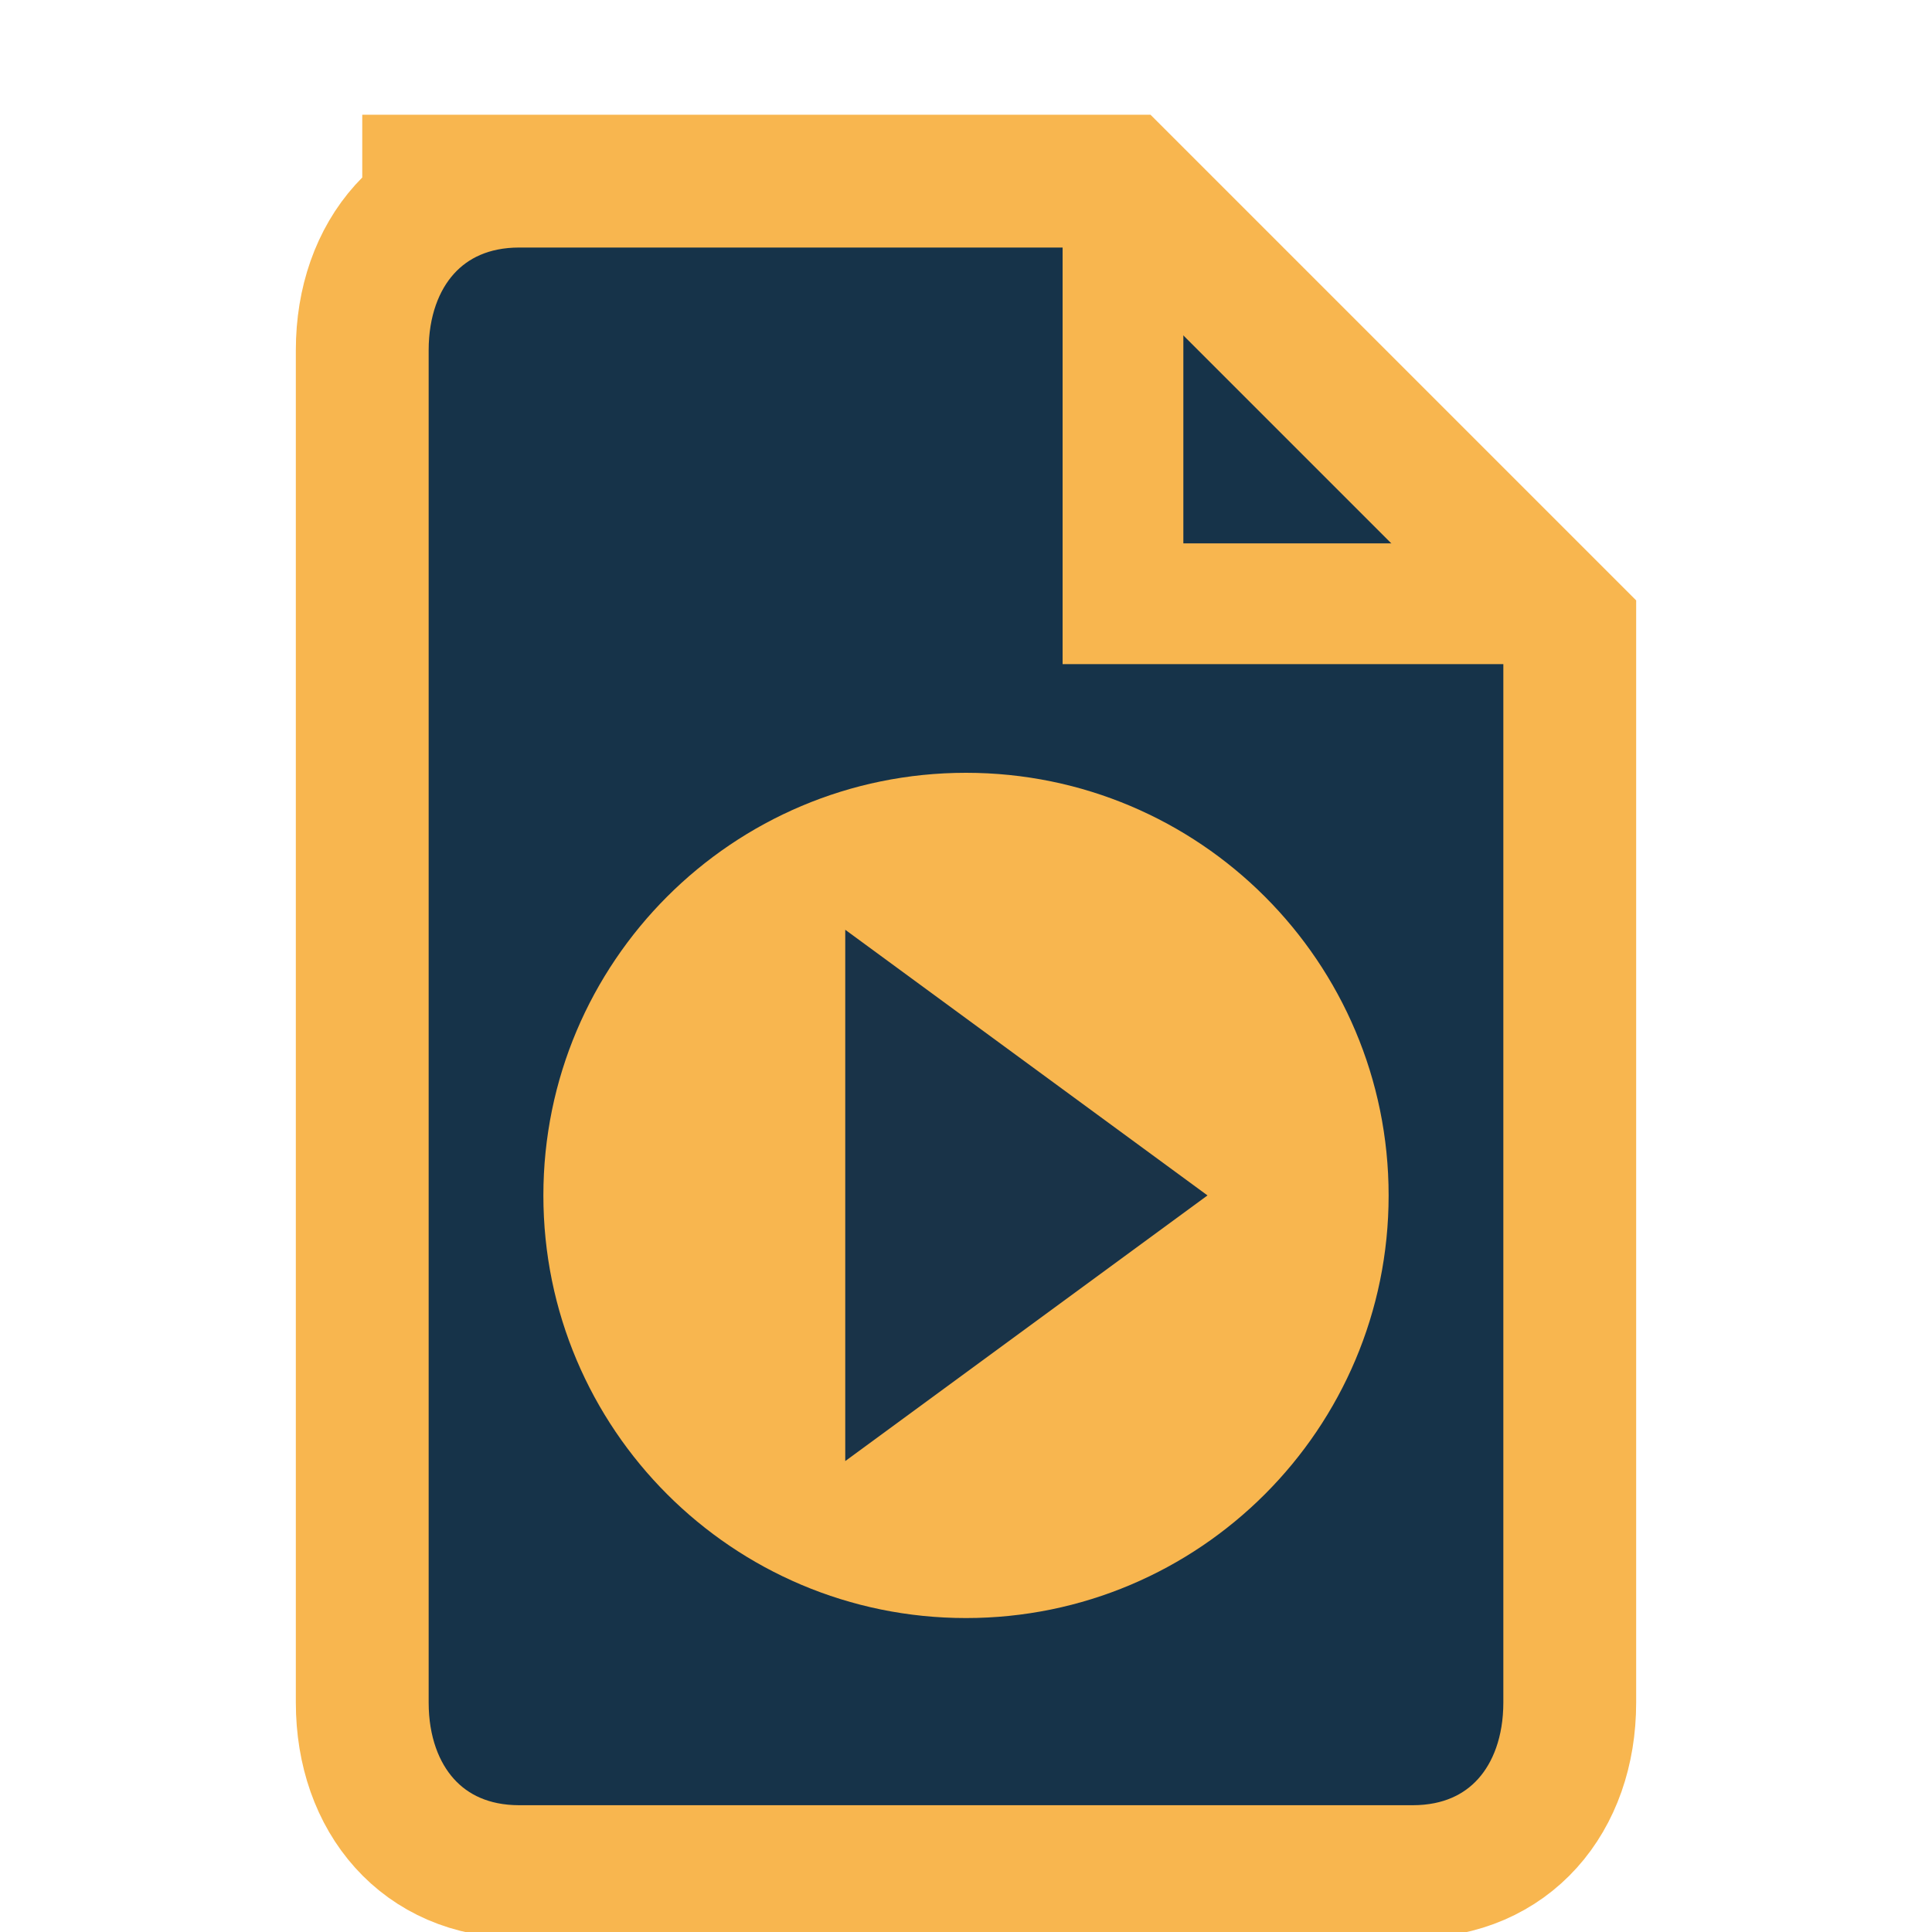
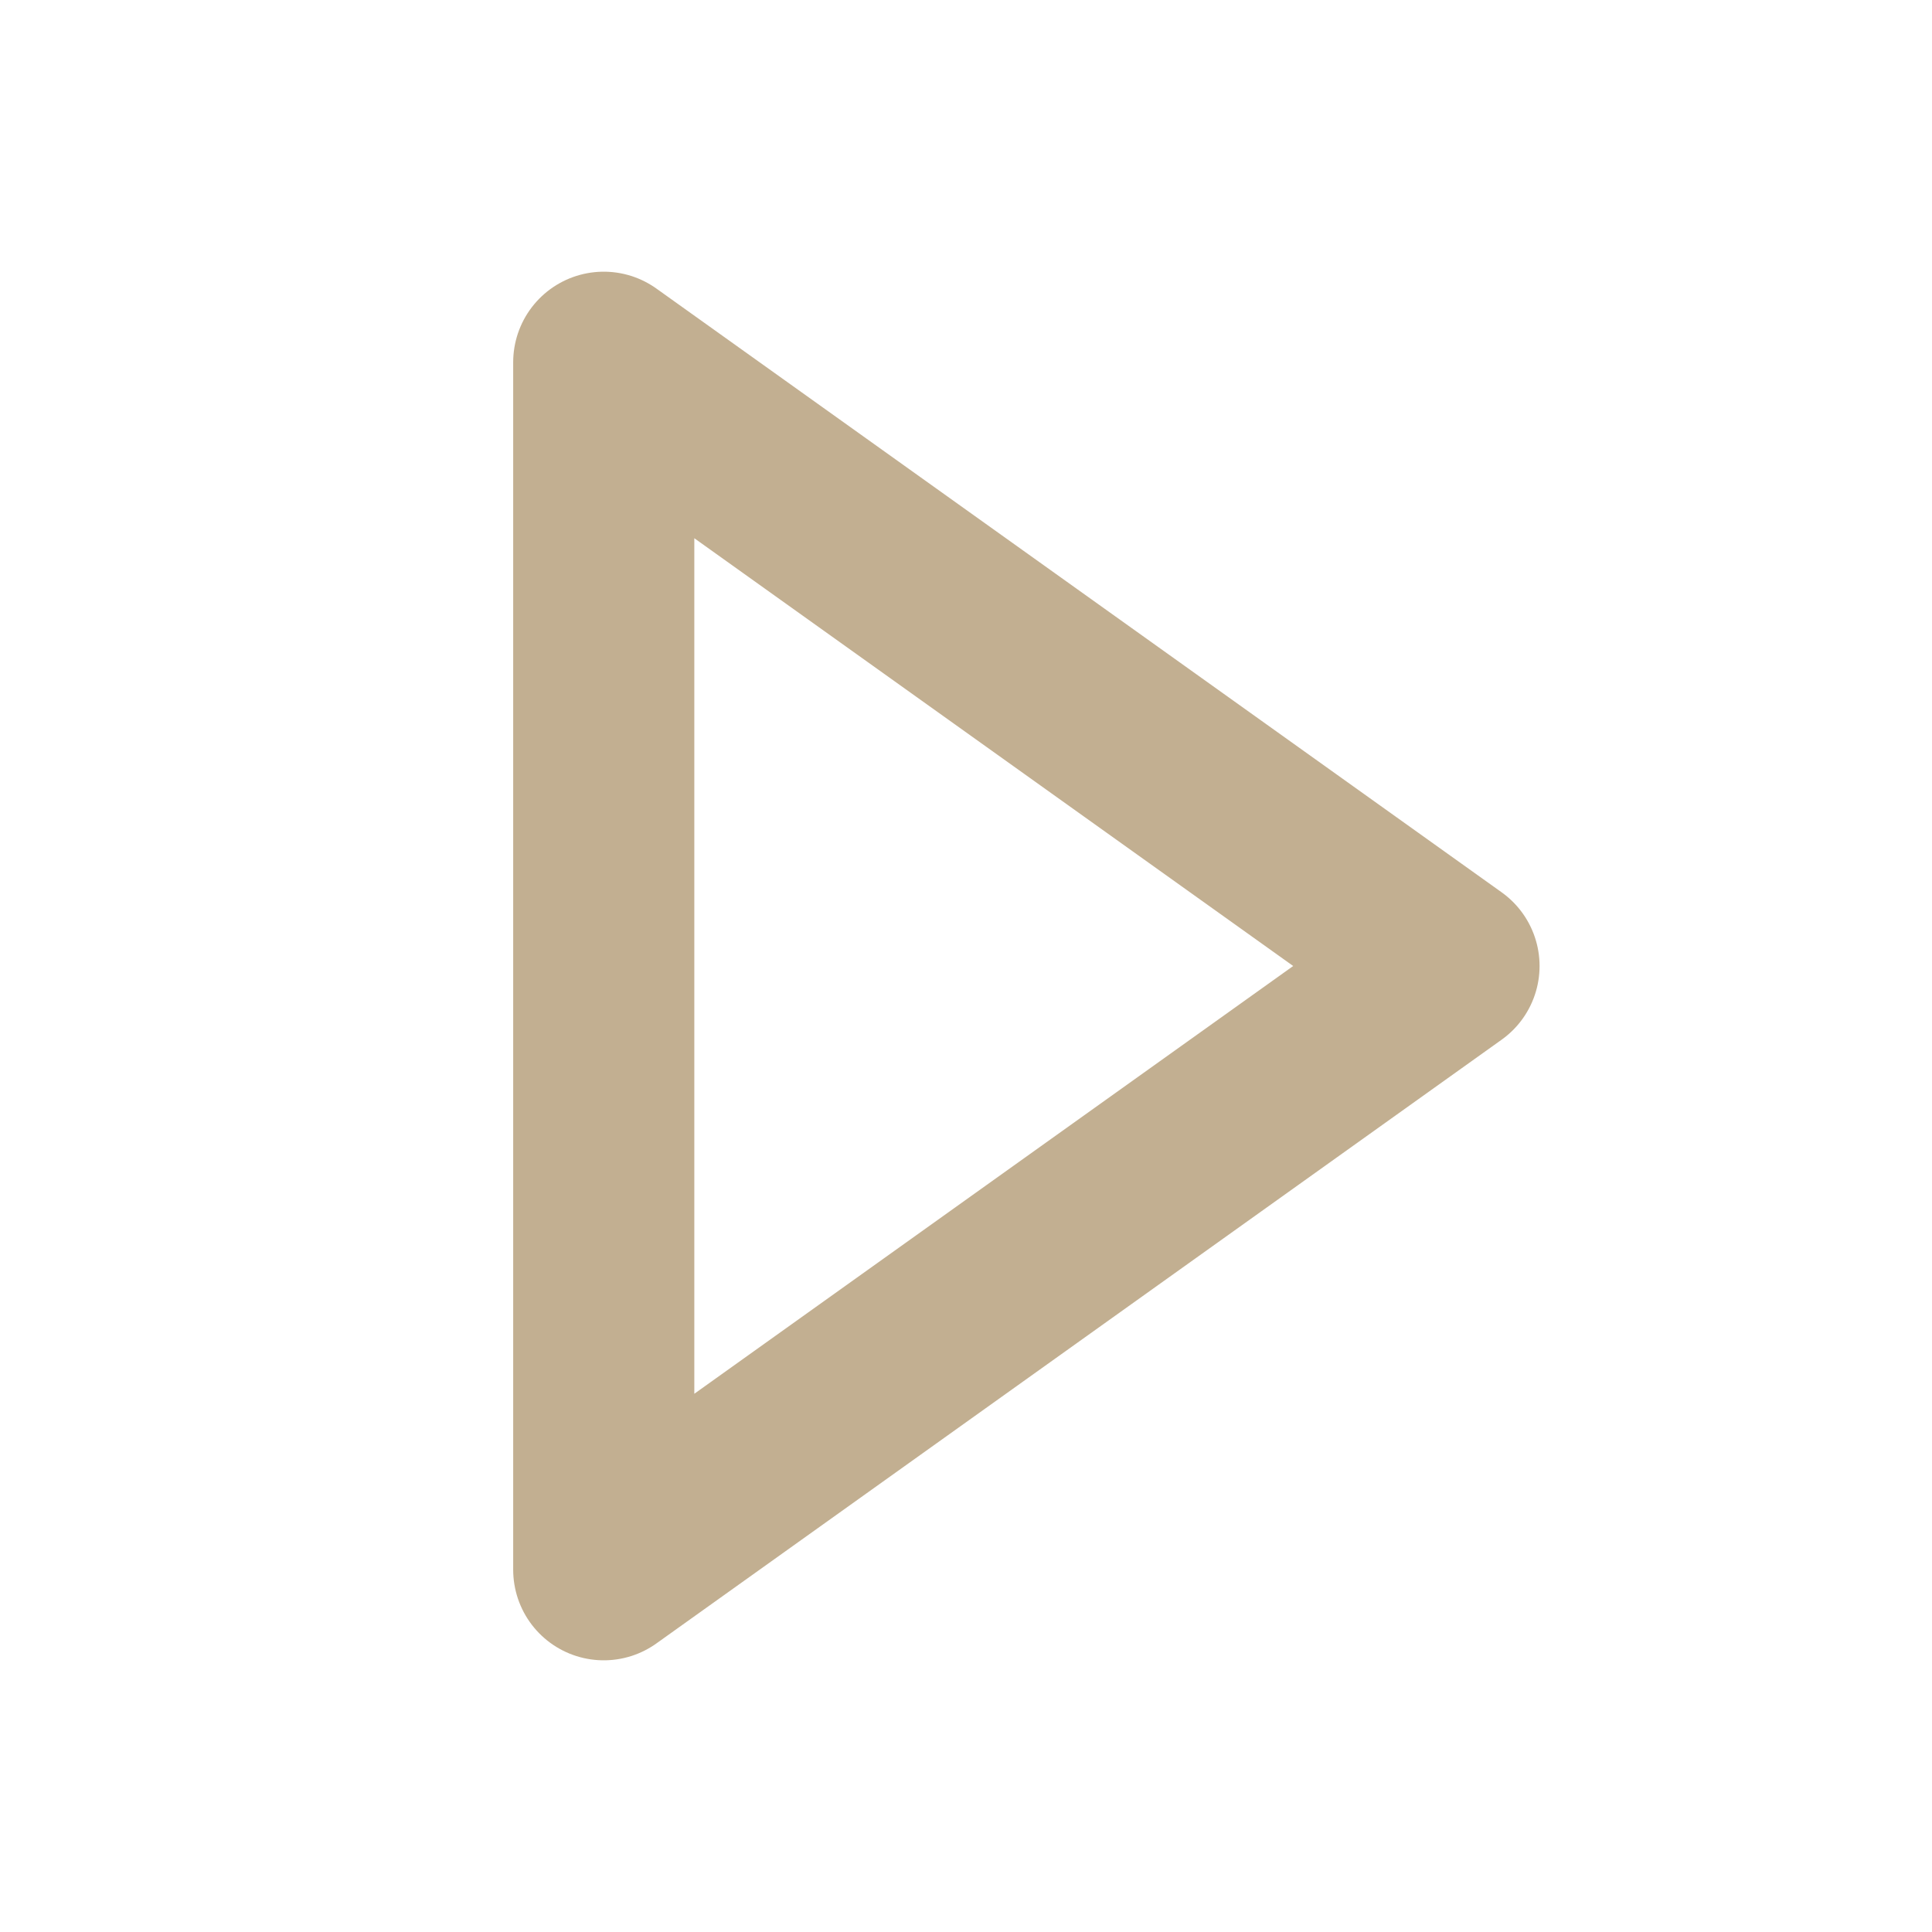
<svg xmlns="http://www.w3.org/2000/svg" width="16" height="16" viewBox="0 0 16 16">
-   <path d="M3 1.5h6.3L13 5.2v8.9c0 .8-.5 1.4-1.3 1.4H4.3c-.8 0-1.3-.6-1.3-1.4V2.9c0-.8.5-1.4 1.3-1.4Z" fill="#163349" stroke="#F8B64F" stroke-width="1.1" />
-   <path d="M9.3 1.7V5h3.3" fill="none" stroke="#F8B64F" stroke-width="1" />
-   <circle cx="8" cy="9.9" r="3.5" fill="#F8B64F" />
-   <path d="m7 7.7 3 2.2-3 2.2V7.7Z" fill="#193348" />
+   <g fill="none" stroke="#C2AF91" color="#C2AF91" stroke-width="1.5" stroke-linecap="round" stroke-linejoin="round">
+     <path d="m5 3 7 5-7 5Z" />
+   </g>
</svg>
